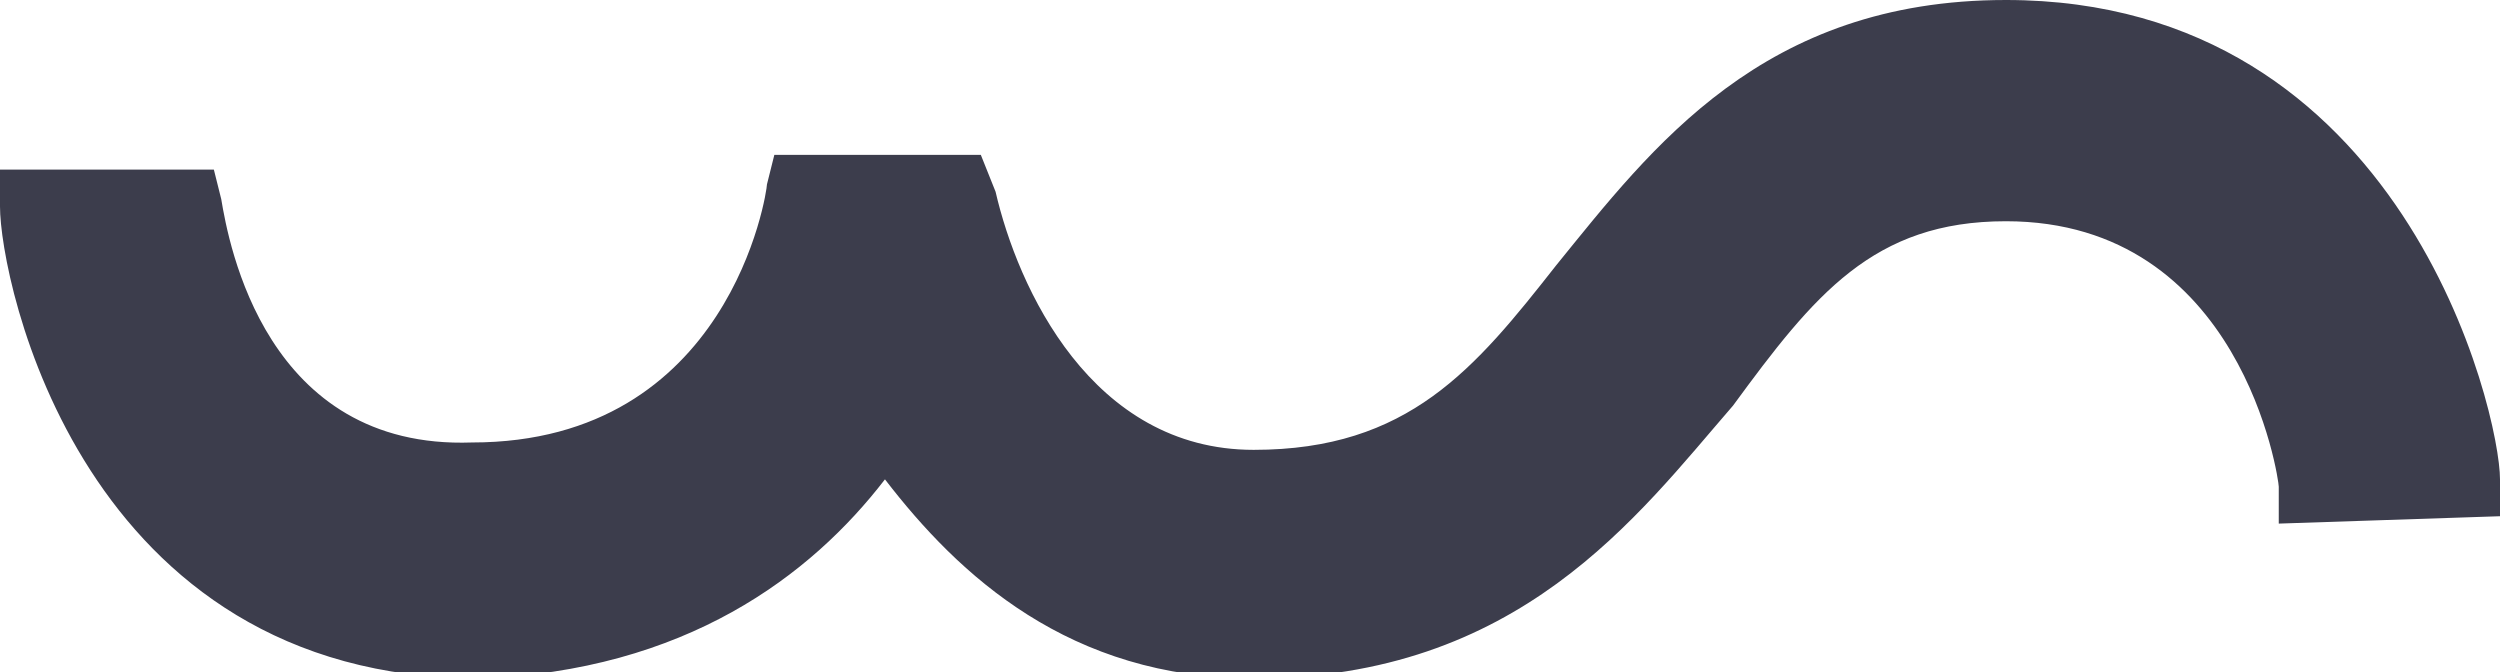
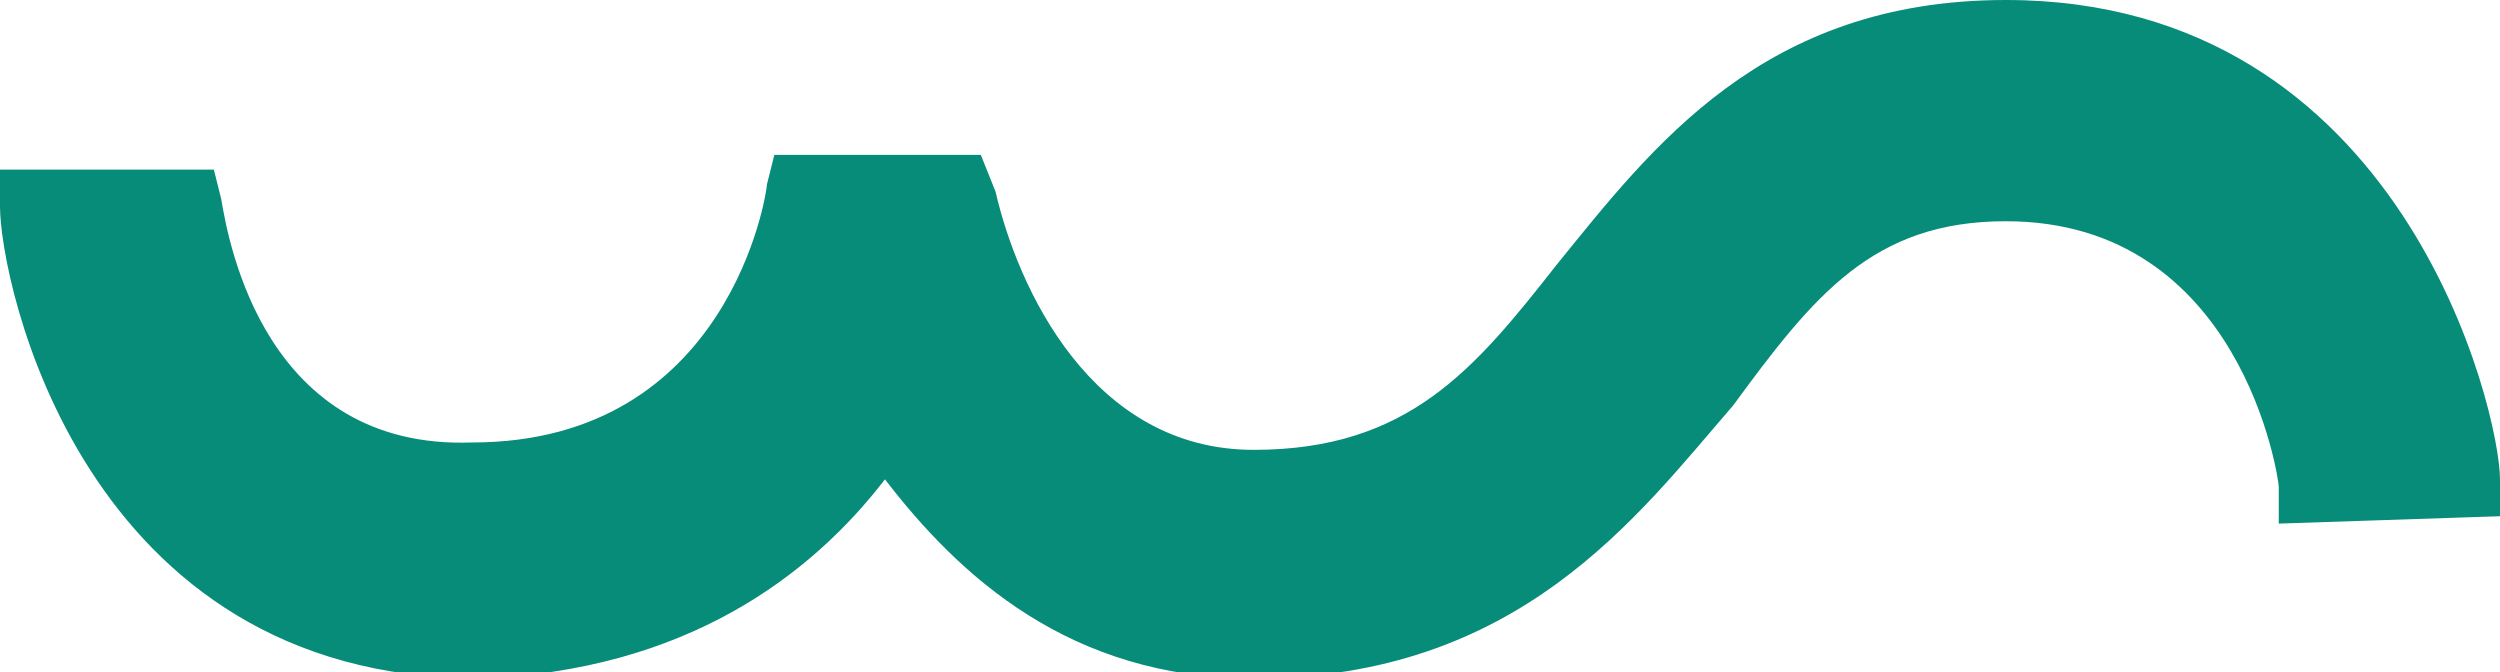
<svg xmlns="http://www.w3.org/2000/svg" version="1.1" id="Calque_1" x="0px" y="0px" viewBox="0 0 33.9 9.1" style="enable-background:new 0 0 33.9 9.1;" xml:space="preserve">
  <style type="text/css">
- 	.st0{fill:#3C3D4C;}
+ 	.st0{fill:#088C7A;}
</style>
  <path class="st0" d="M12,6.5c1,1.3,2.5,2.7,5,2.7c3.6,0,5.2-2.2,6.5-3.7C24.6,4,25.4,3,27.2,3c3.2,0,3.7,3.5,3.7,3.6l0,0.5l3-0.1  V6.5c0-0.9-1.3-6.5-6.7-6.5c-3.3,0-4.8,2-6.1,3.6C20,5,19.1,6.1,17,6.1c-2.2,0-3.2-2.2-3.5-3.5l-0.2-0.5l-2.8,0l-0.1,0.4  c0,0.1-0.5,3.5-4,3.5C3.6,6.1,3.1,3.3,3,2.7L2.9,2.3H0l0,0.5c0,1,1.1,6.4,6.5,6.4C9.3,9.1,11,7.8,12,6.5z" />
</svg>
